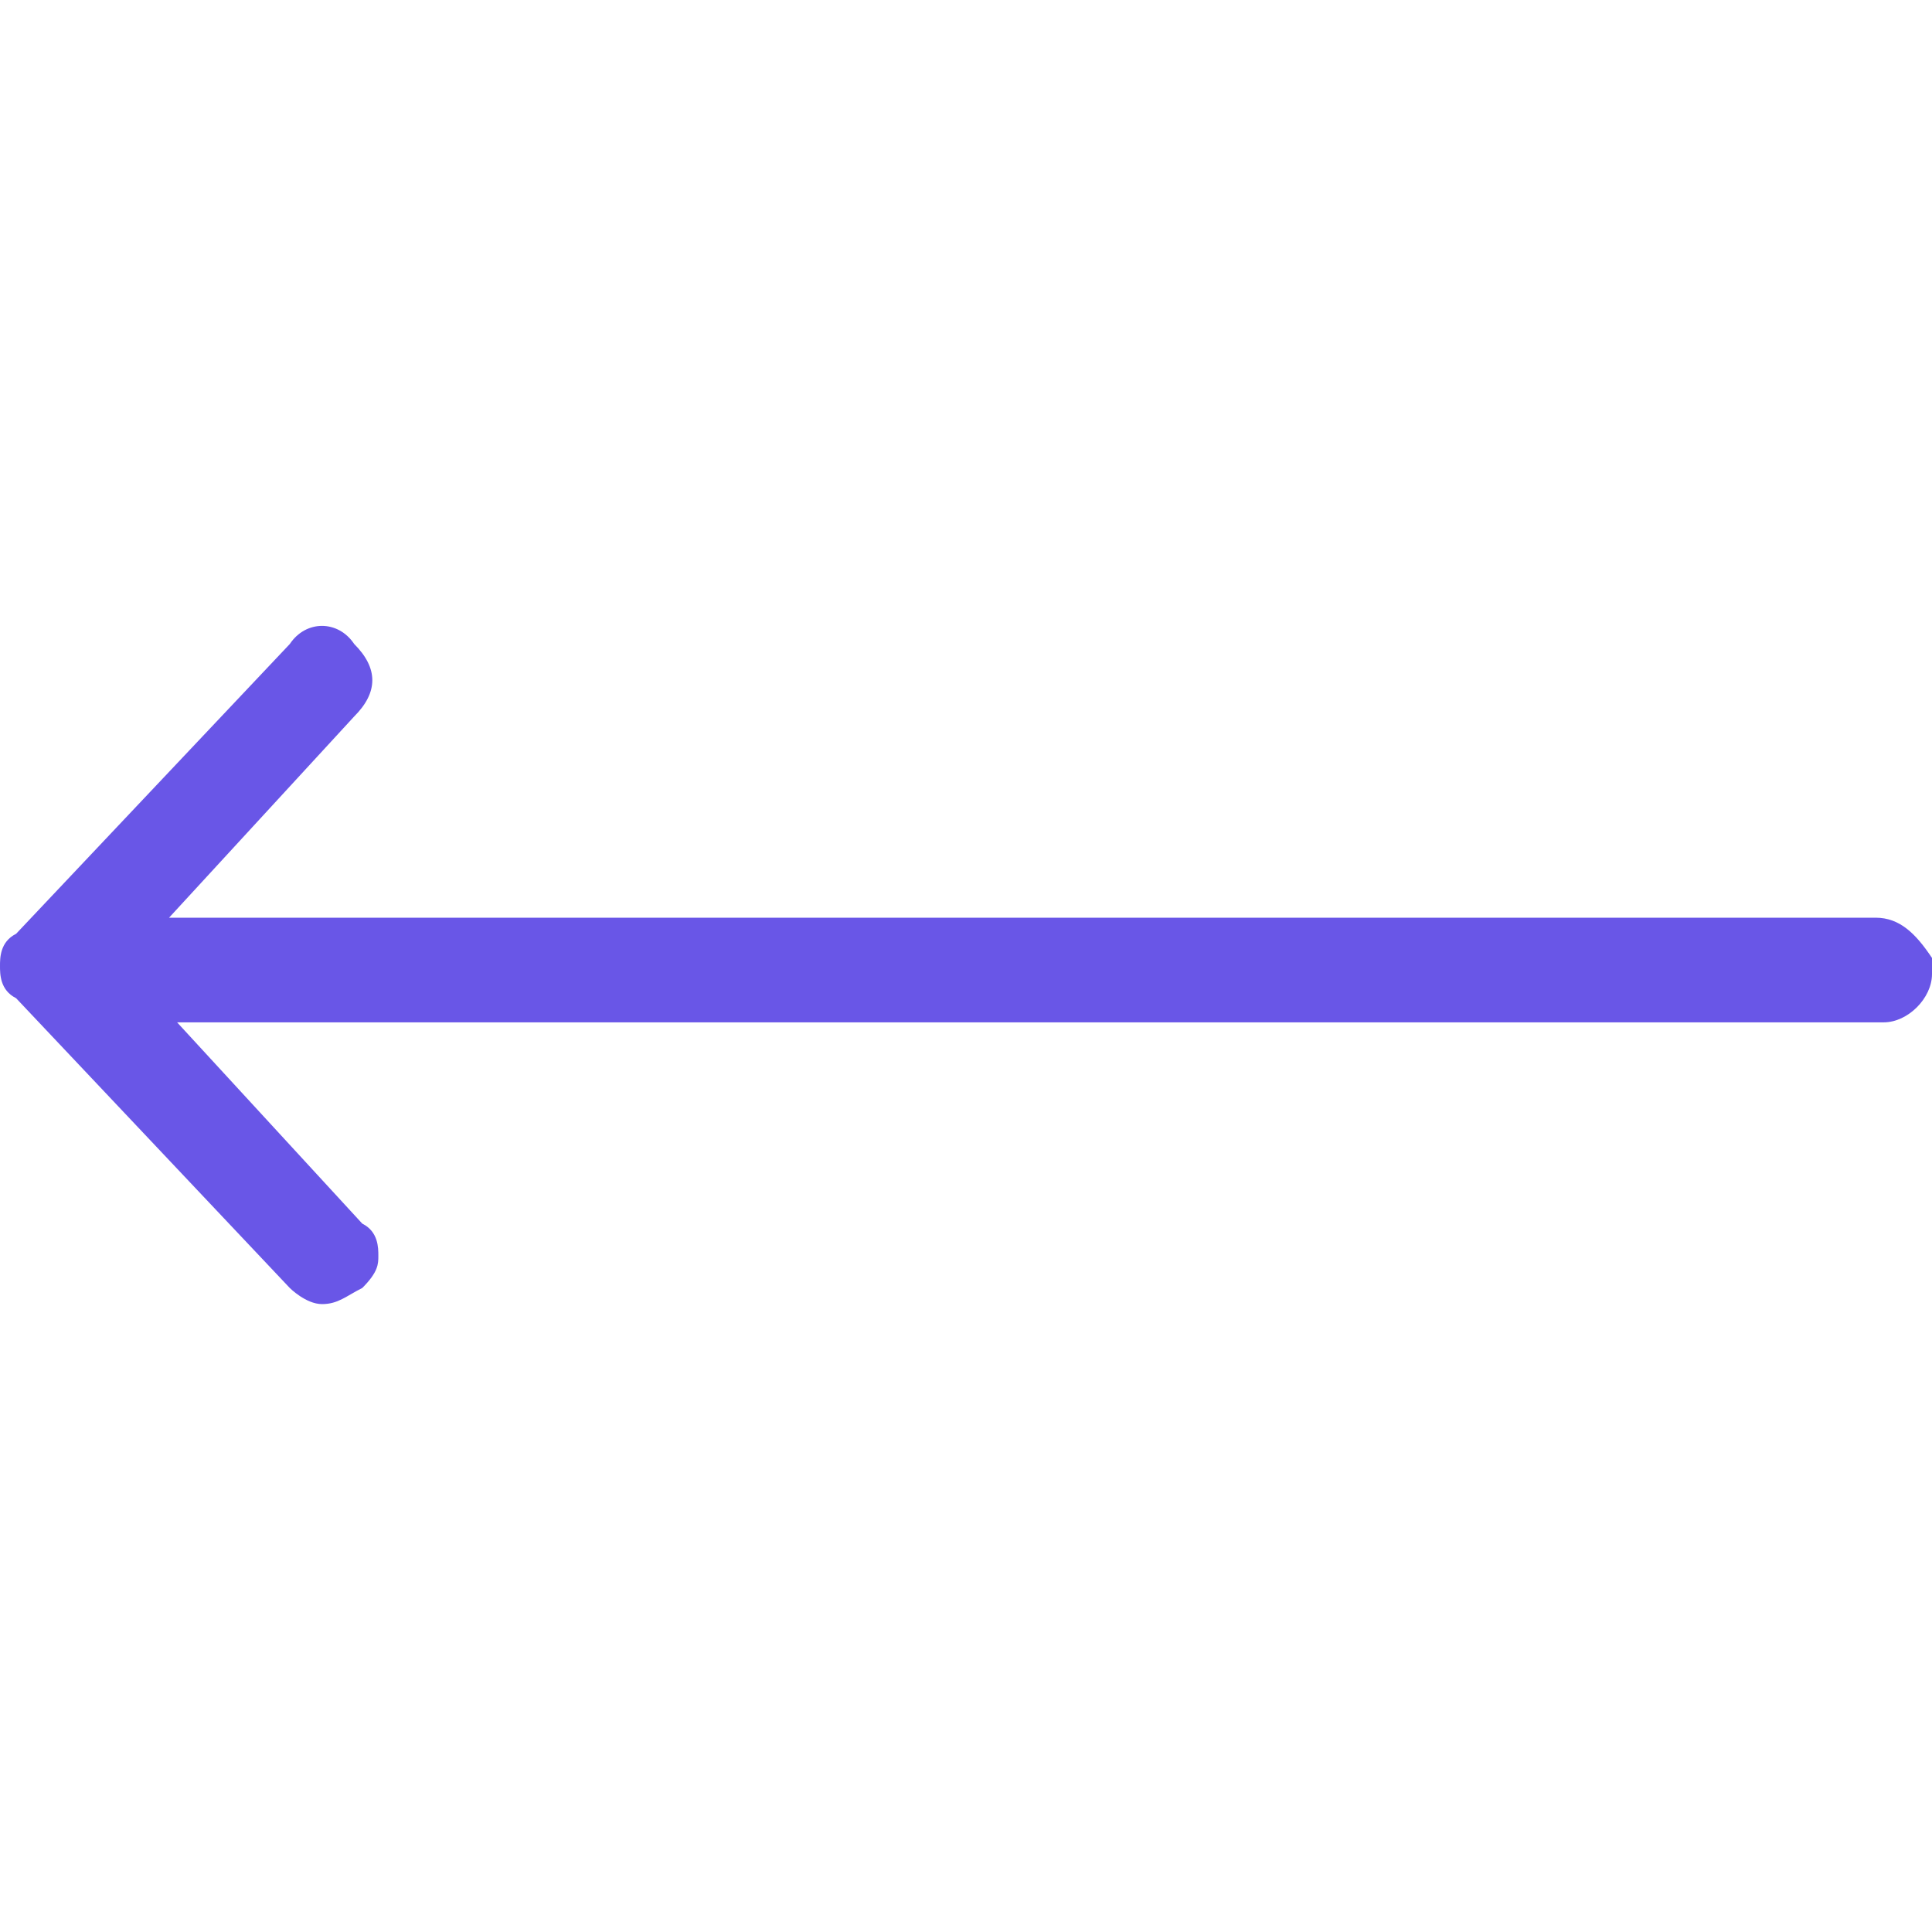
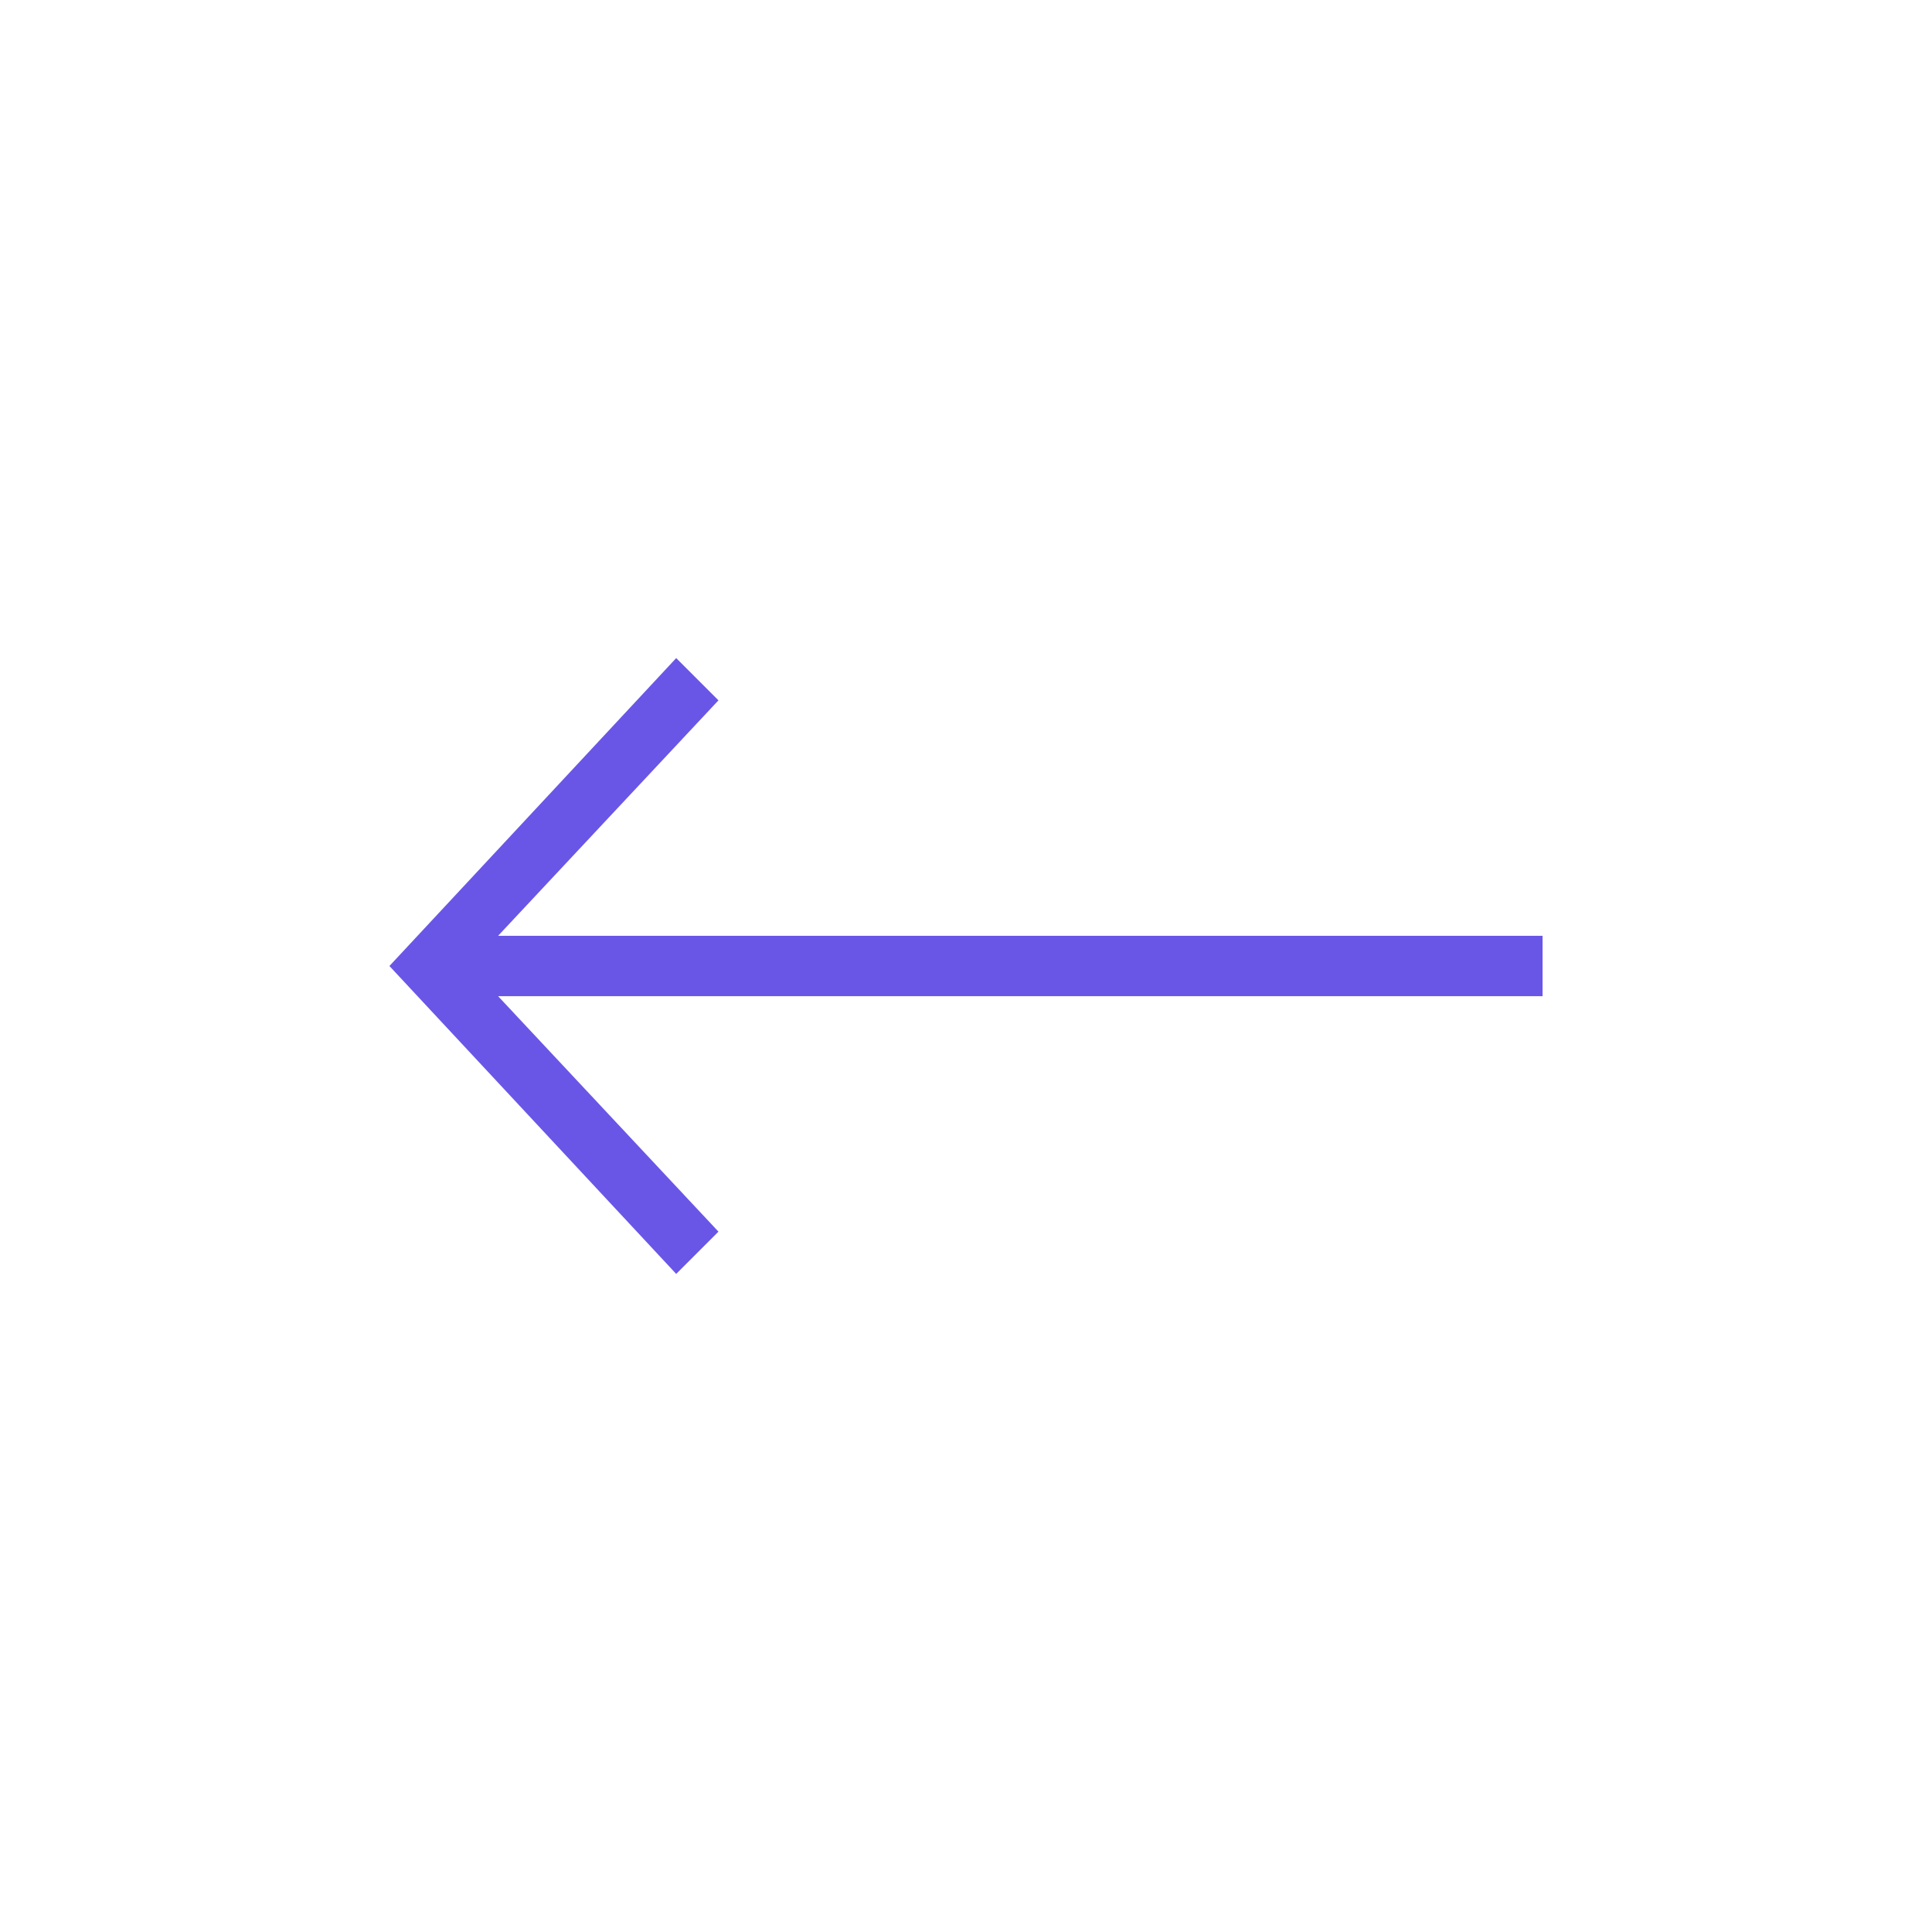
- <svg xmlns="http://www.w3.org/2000/svg" version="1.1" id="Capa_1" x="0px" y="0px" viewBox="0 0 24 24" style="enable-background:new 0 0 24 24;" xml:space="preserve">
+ <svg xmlns="http://www.w3.org/2000/svg" version="1.1" id="Capa_1" x="0px" y="0px" viewBox="0 0 64 64" style="enable-background:new 0 0 64 64;" xml:space="preserve">
  <style type="text/css">
	.st0{fill:none;}
	.st1{fill:#6956E7;}
</style>
-   <rect class="st0" width="24" height="24" />
-   <path class="st1" d="M24,11.9c-0.2-0.3-0.4-0.5-0.7-0.5H2.1l2.3-2.5c0.3-0.3,0.3-0.6,0-0.9C4.2,7.7,3.8,7.7,3.6,8l-3.4,3.6  C0,11.7,0,11.9,0,12c0,0.1,0,0.3,0.2,0.4L3.6,16C3.6,16,3.8,16.2,4,16.2c0.2,0,0.3-0.1,0.5-0.2c0.2-0.2,0.2-0.3,0.2-0.4  c0-0.1,0-0.3-0.2-0.4l-2.3-2.5h21.2c0.3,0,0.6-0.3,0.6-0.6L24,11.9z" />
+   <rect class="st0" width="64" height="64" />
+   <polygon class="st1" points="51.1,31 16.5,31 23.8,23.2 22.4,21.8 12.9,32 22.4,42.2 23.8,40.8 16.5,33 51.1,33 " />
</svg>
